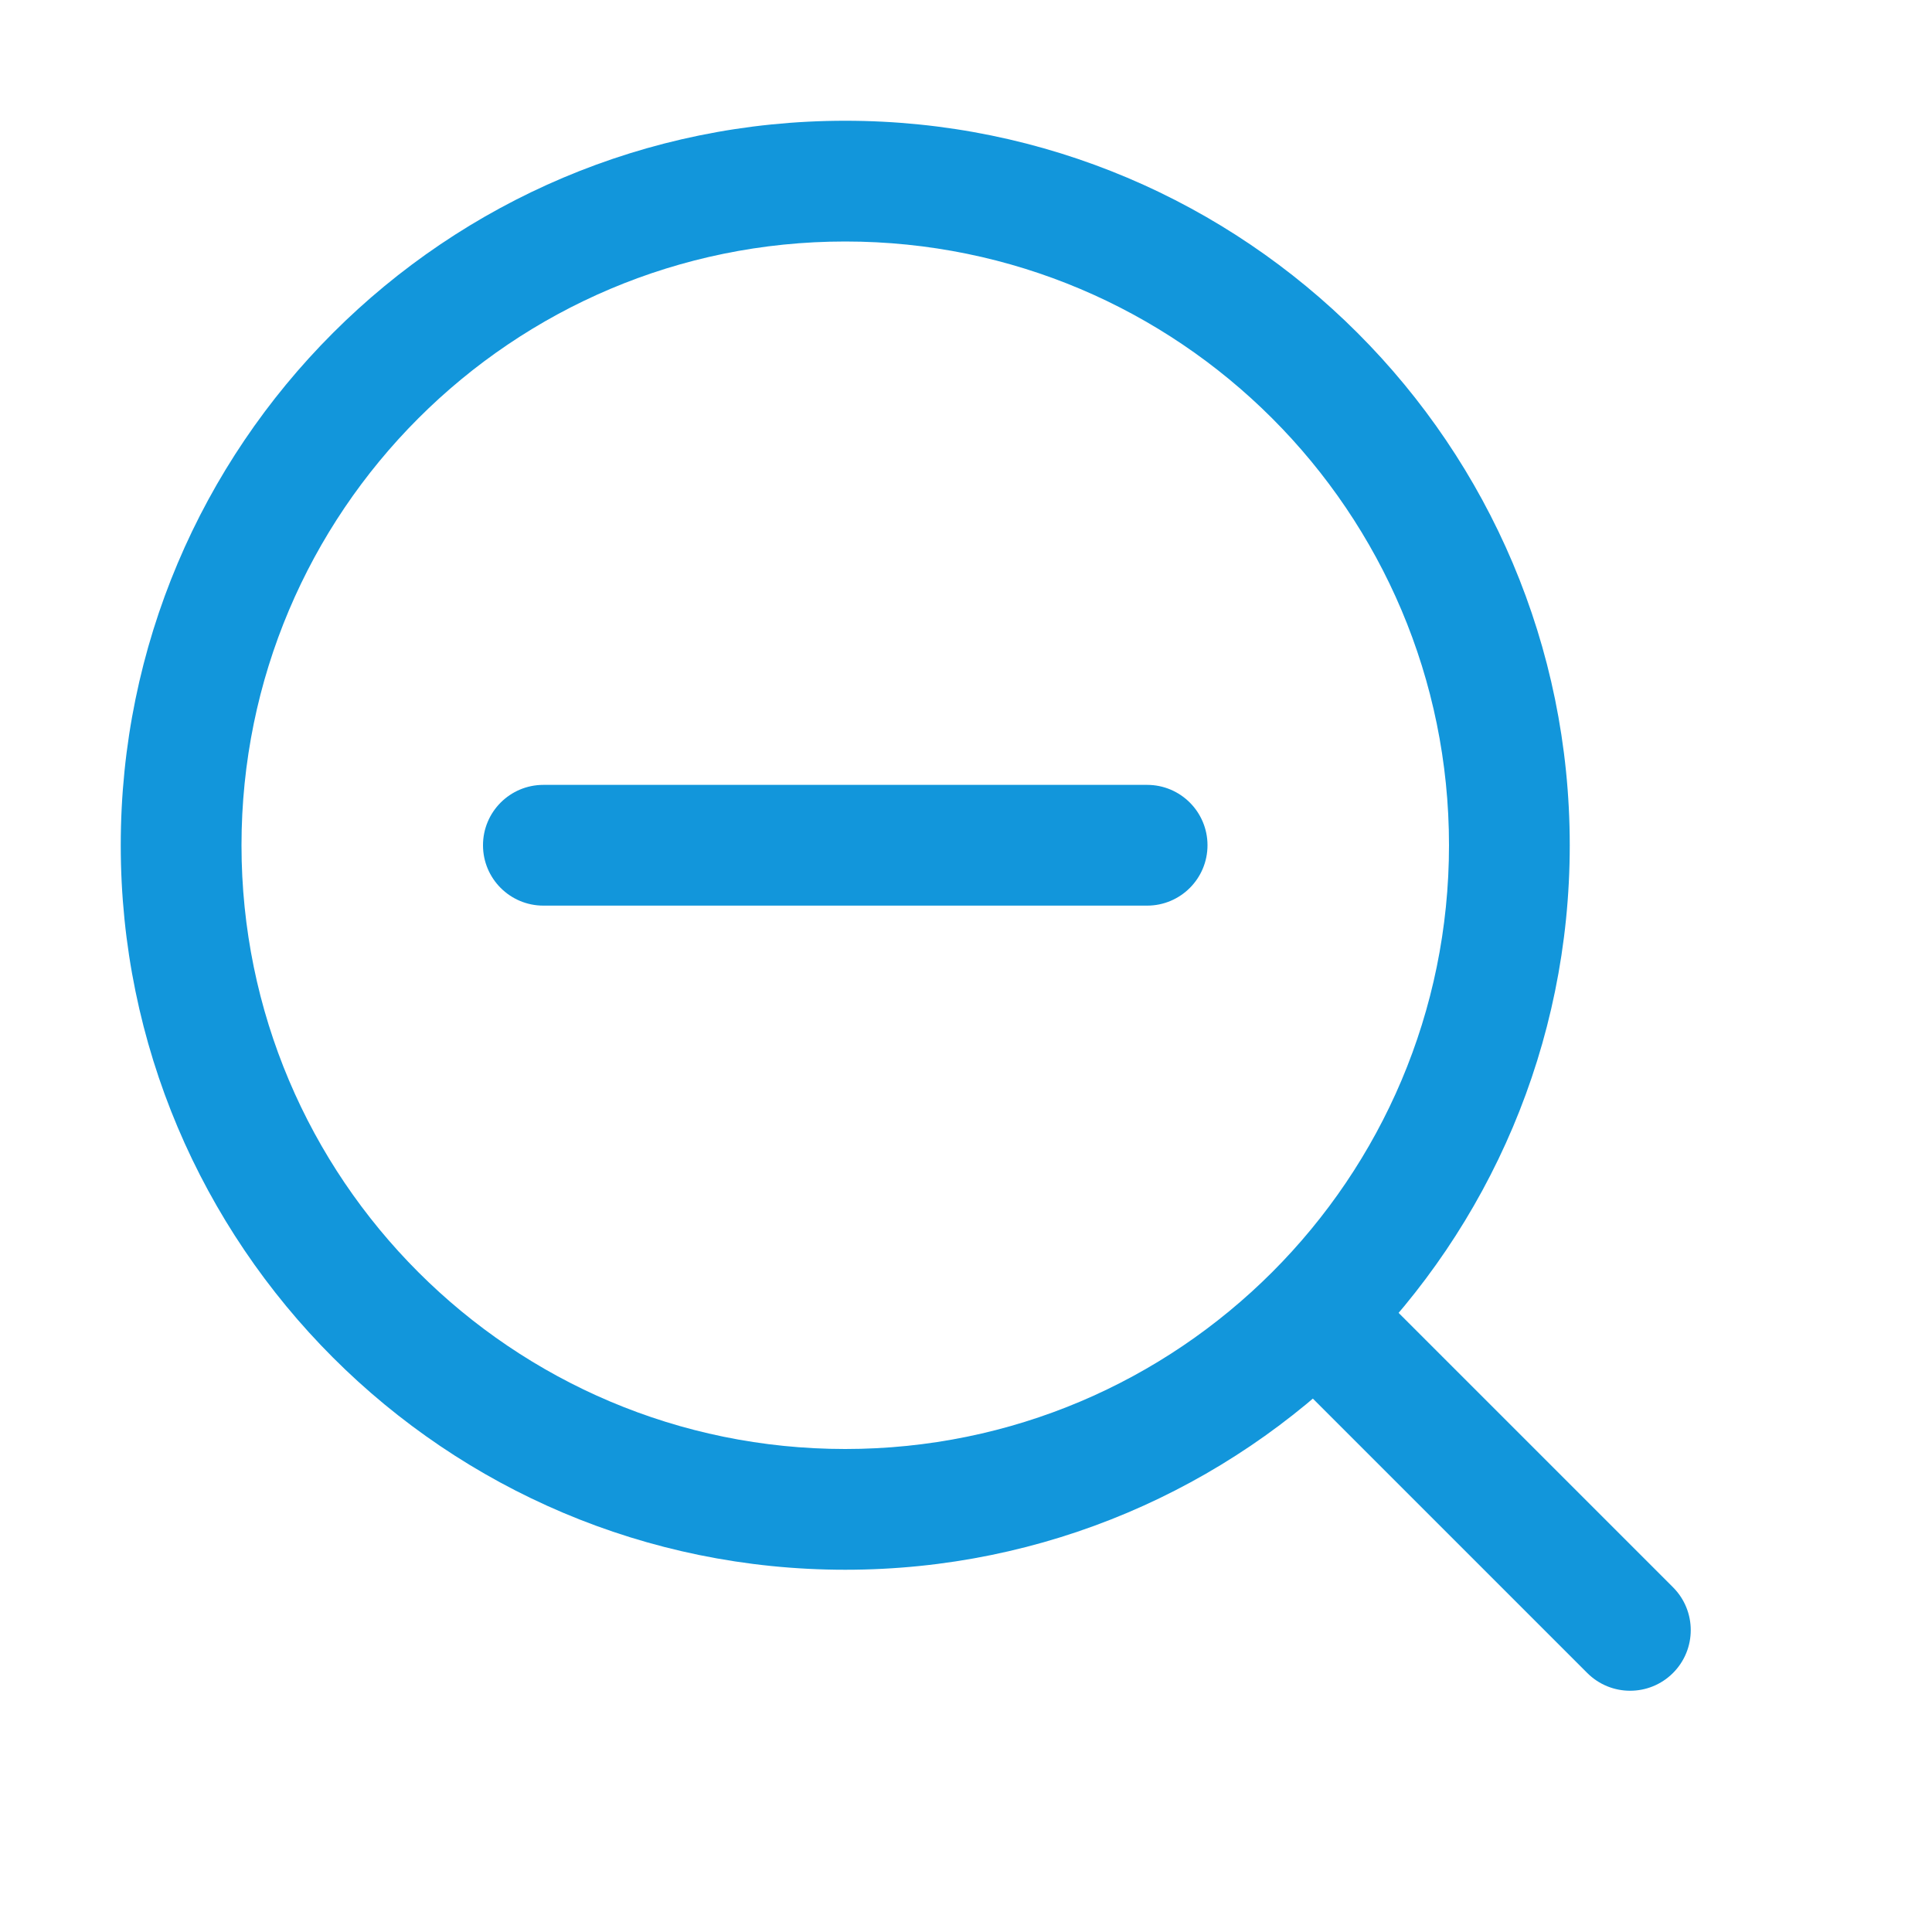
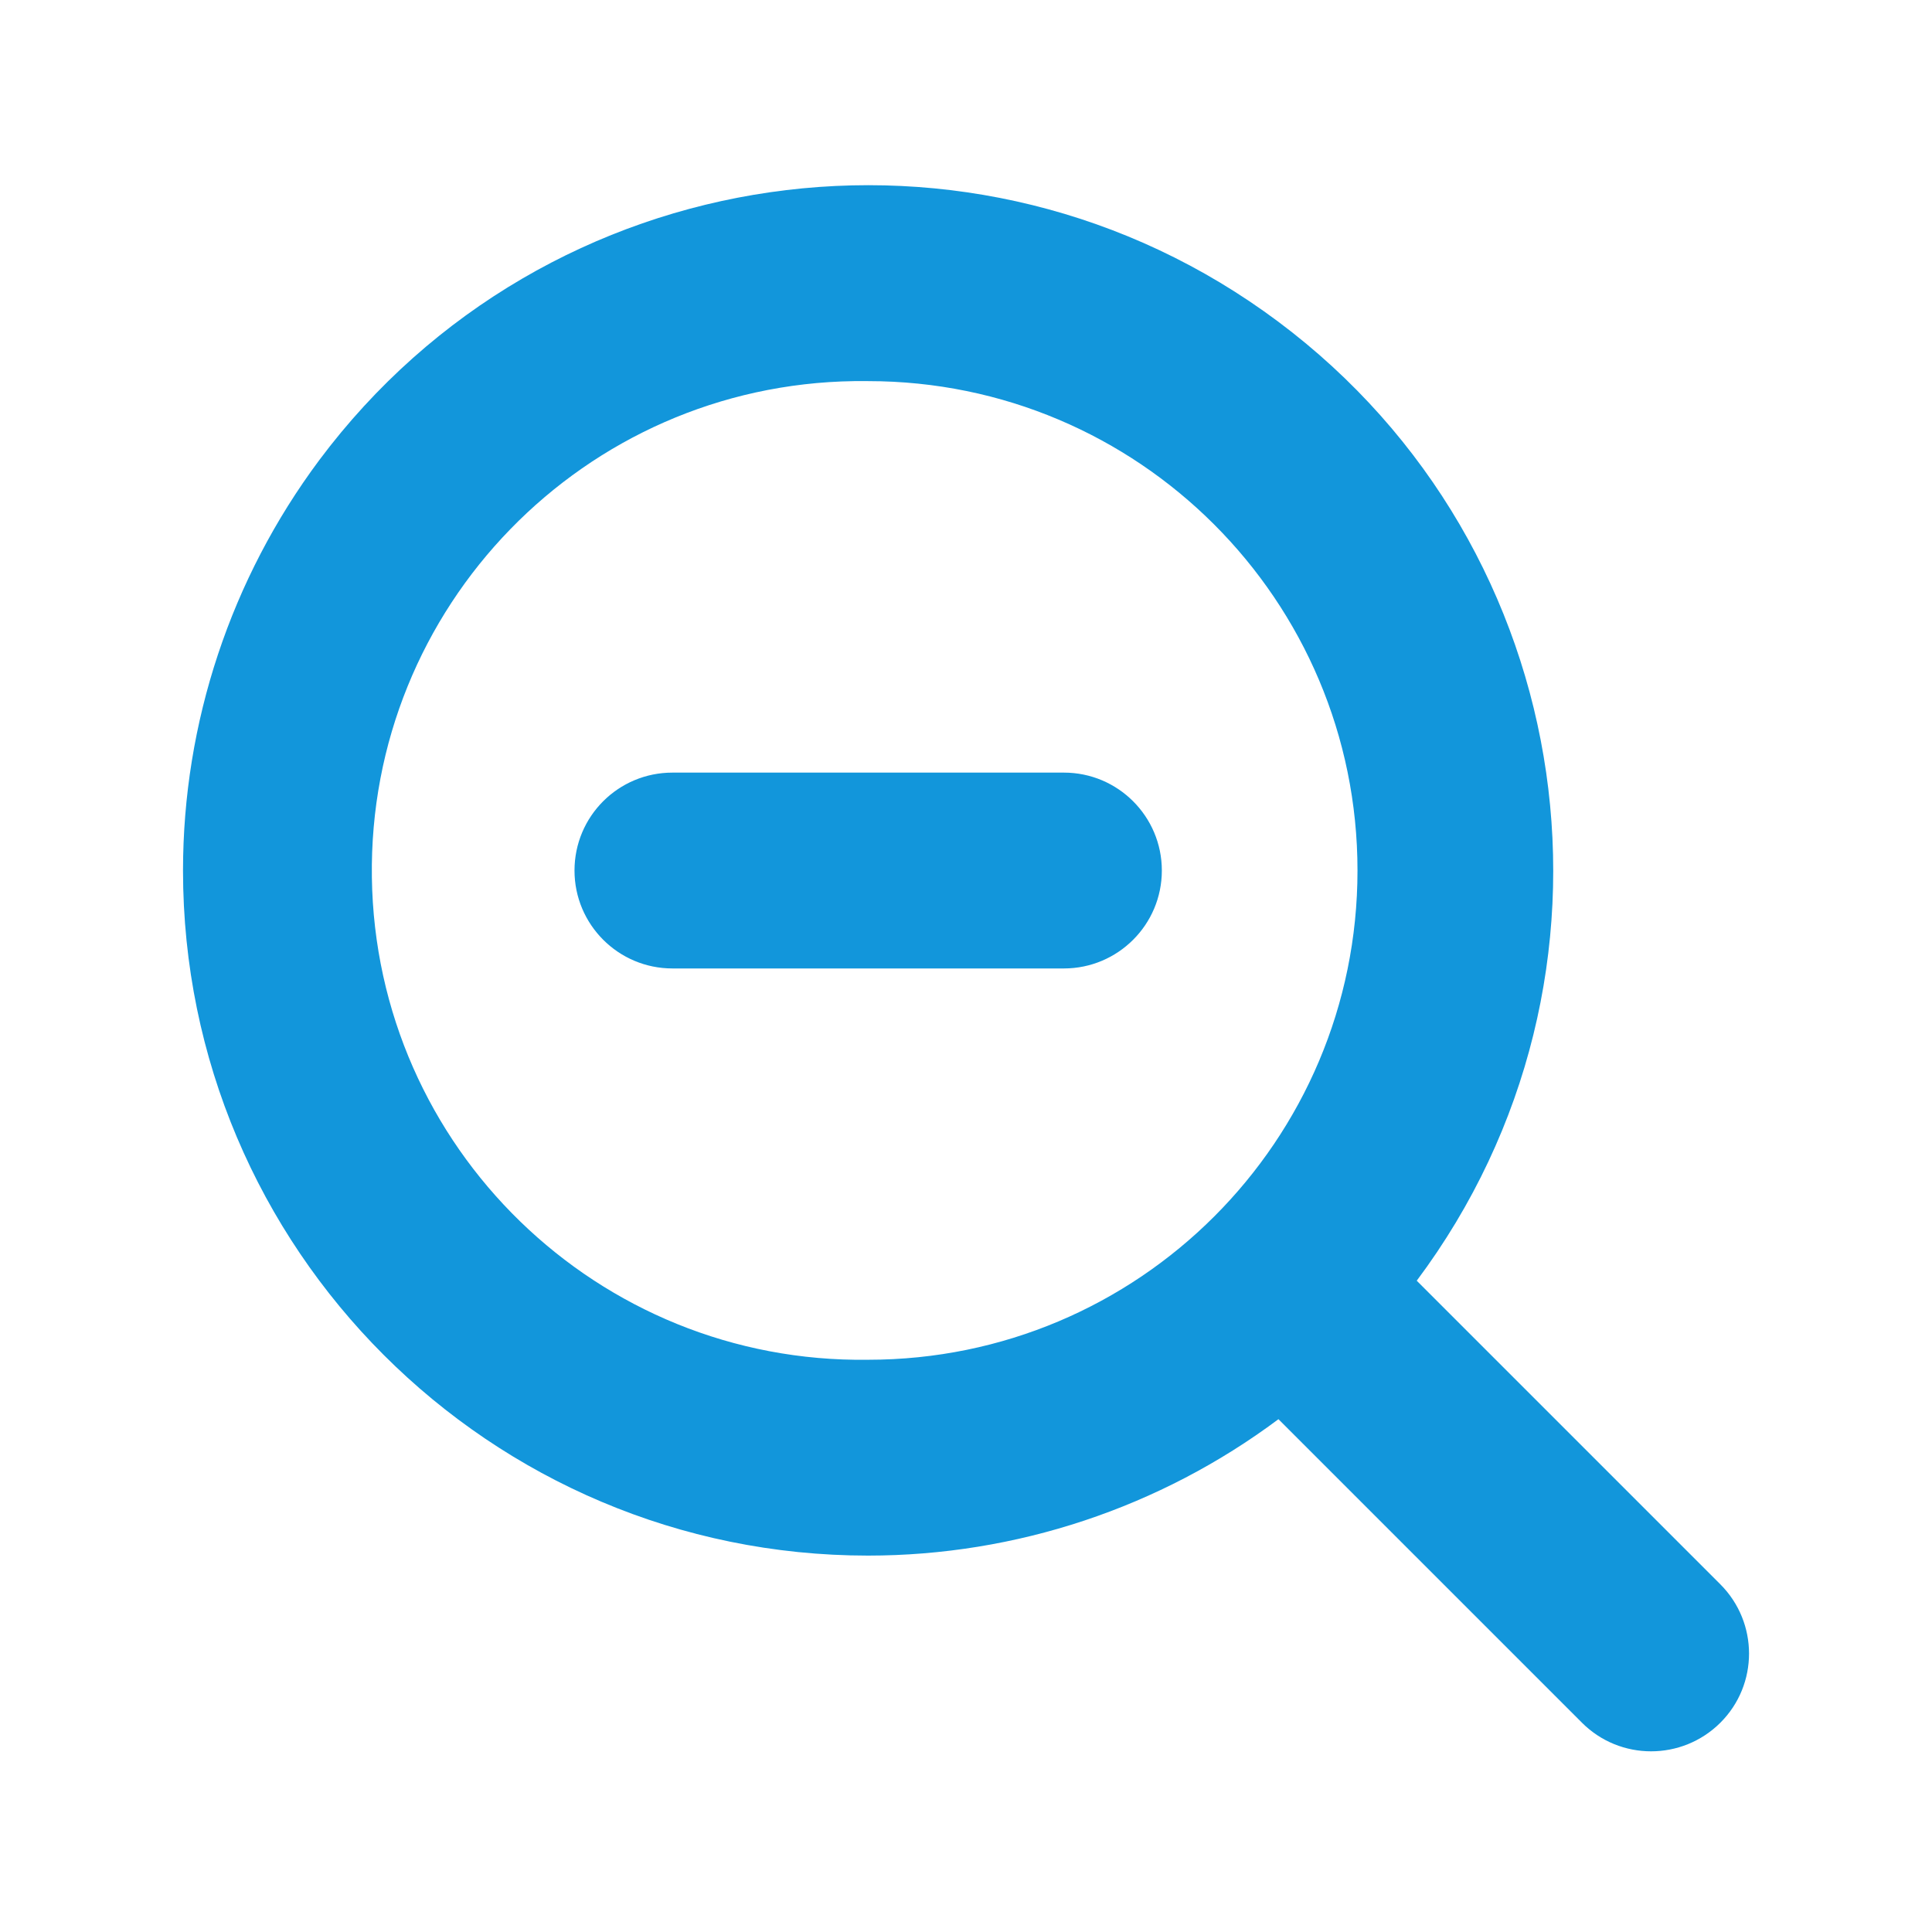
- <svg xmlns="http://www.w3.org/2000/svg" t="1555466629047" class="icon" style="" viewBox="0 0 1024 1024" version="1.1" p-id="1881" width="200" height="200">
+ <svg xmlns="http://www.w3.org/2000/svg" t="1555467323590" class="icon" style="" viewBox="0 0 1024 1024" version="1.1" p-id="2135" width="200" height="200">
  <defs>
    <style type="text/css" />
  </defs>
-   <path d="M768 448a320 320 0 1 0-320 320 320 320 0 0 0 320-320z m64 0A384 384 0 1 1 448 64a384 384 0 0 1 384 384z" p-id="1882" fill="#1296db" />
-   <path d="M681.28 726.72a32 32 0 0 1 45.44-45.44l160 160a32 32 0 0 1-45.44 45.44zM288 480a32 32 0 0 1 0-64h320a32 32 0 0 1 0 64z" p-id="1883" fill="#1296db" />
+   <path d="M911.8 839.7L750.9 678.8c120.1-160.6 87.3-388.2-73.4-508.3s-388.2-87.3-508.3 73.4C122.4 306.7 97 383 97 461.4c0 200.5 162.6 363.1 363.1 363.1 78.4 0 154.7-25.4 217.5-72.3L838.4 913c20.2 20.3 53.1 20.3 73.4 0.1s20.3-53.1 0-73.4z m-451.7-119c-143.2 2-261-112.4-263-255.7s112.4-261 255.7-263h7.3c143.2 0 259.4 116.1 259.4 259.4S603.4 720.7 460.1 720.7zM304.5 461.4c0 28.6 23.2 51.9 51.9 51.9h207.5c28.6 0 51.9-23.2 51.9-51.9 0-28.6-23.2-51.9-51.9-51.9H356.4c-28.7 0-51.9 23.2-51.9 51.9z" p-id="2136" fill="#1296db" />
</svg>
